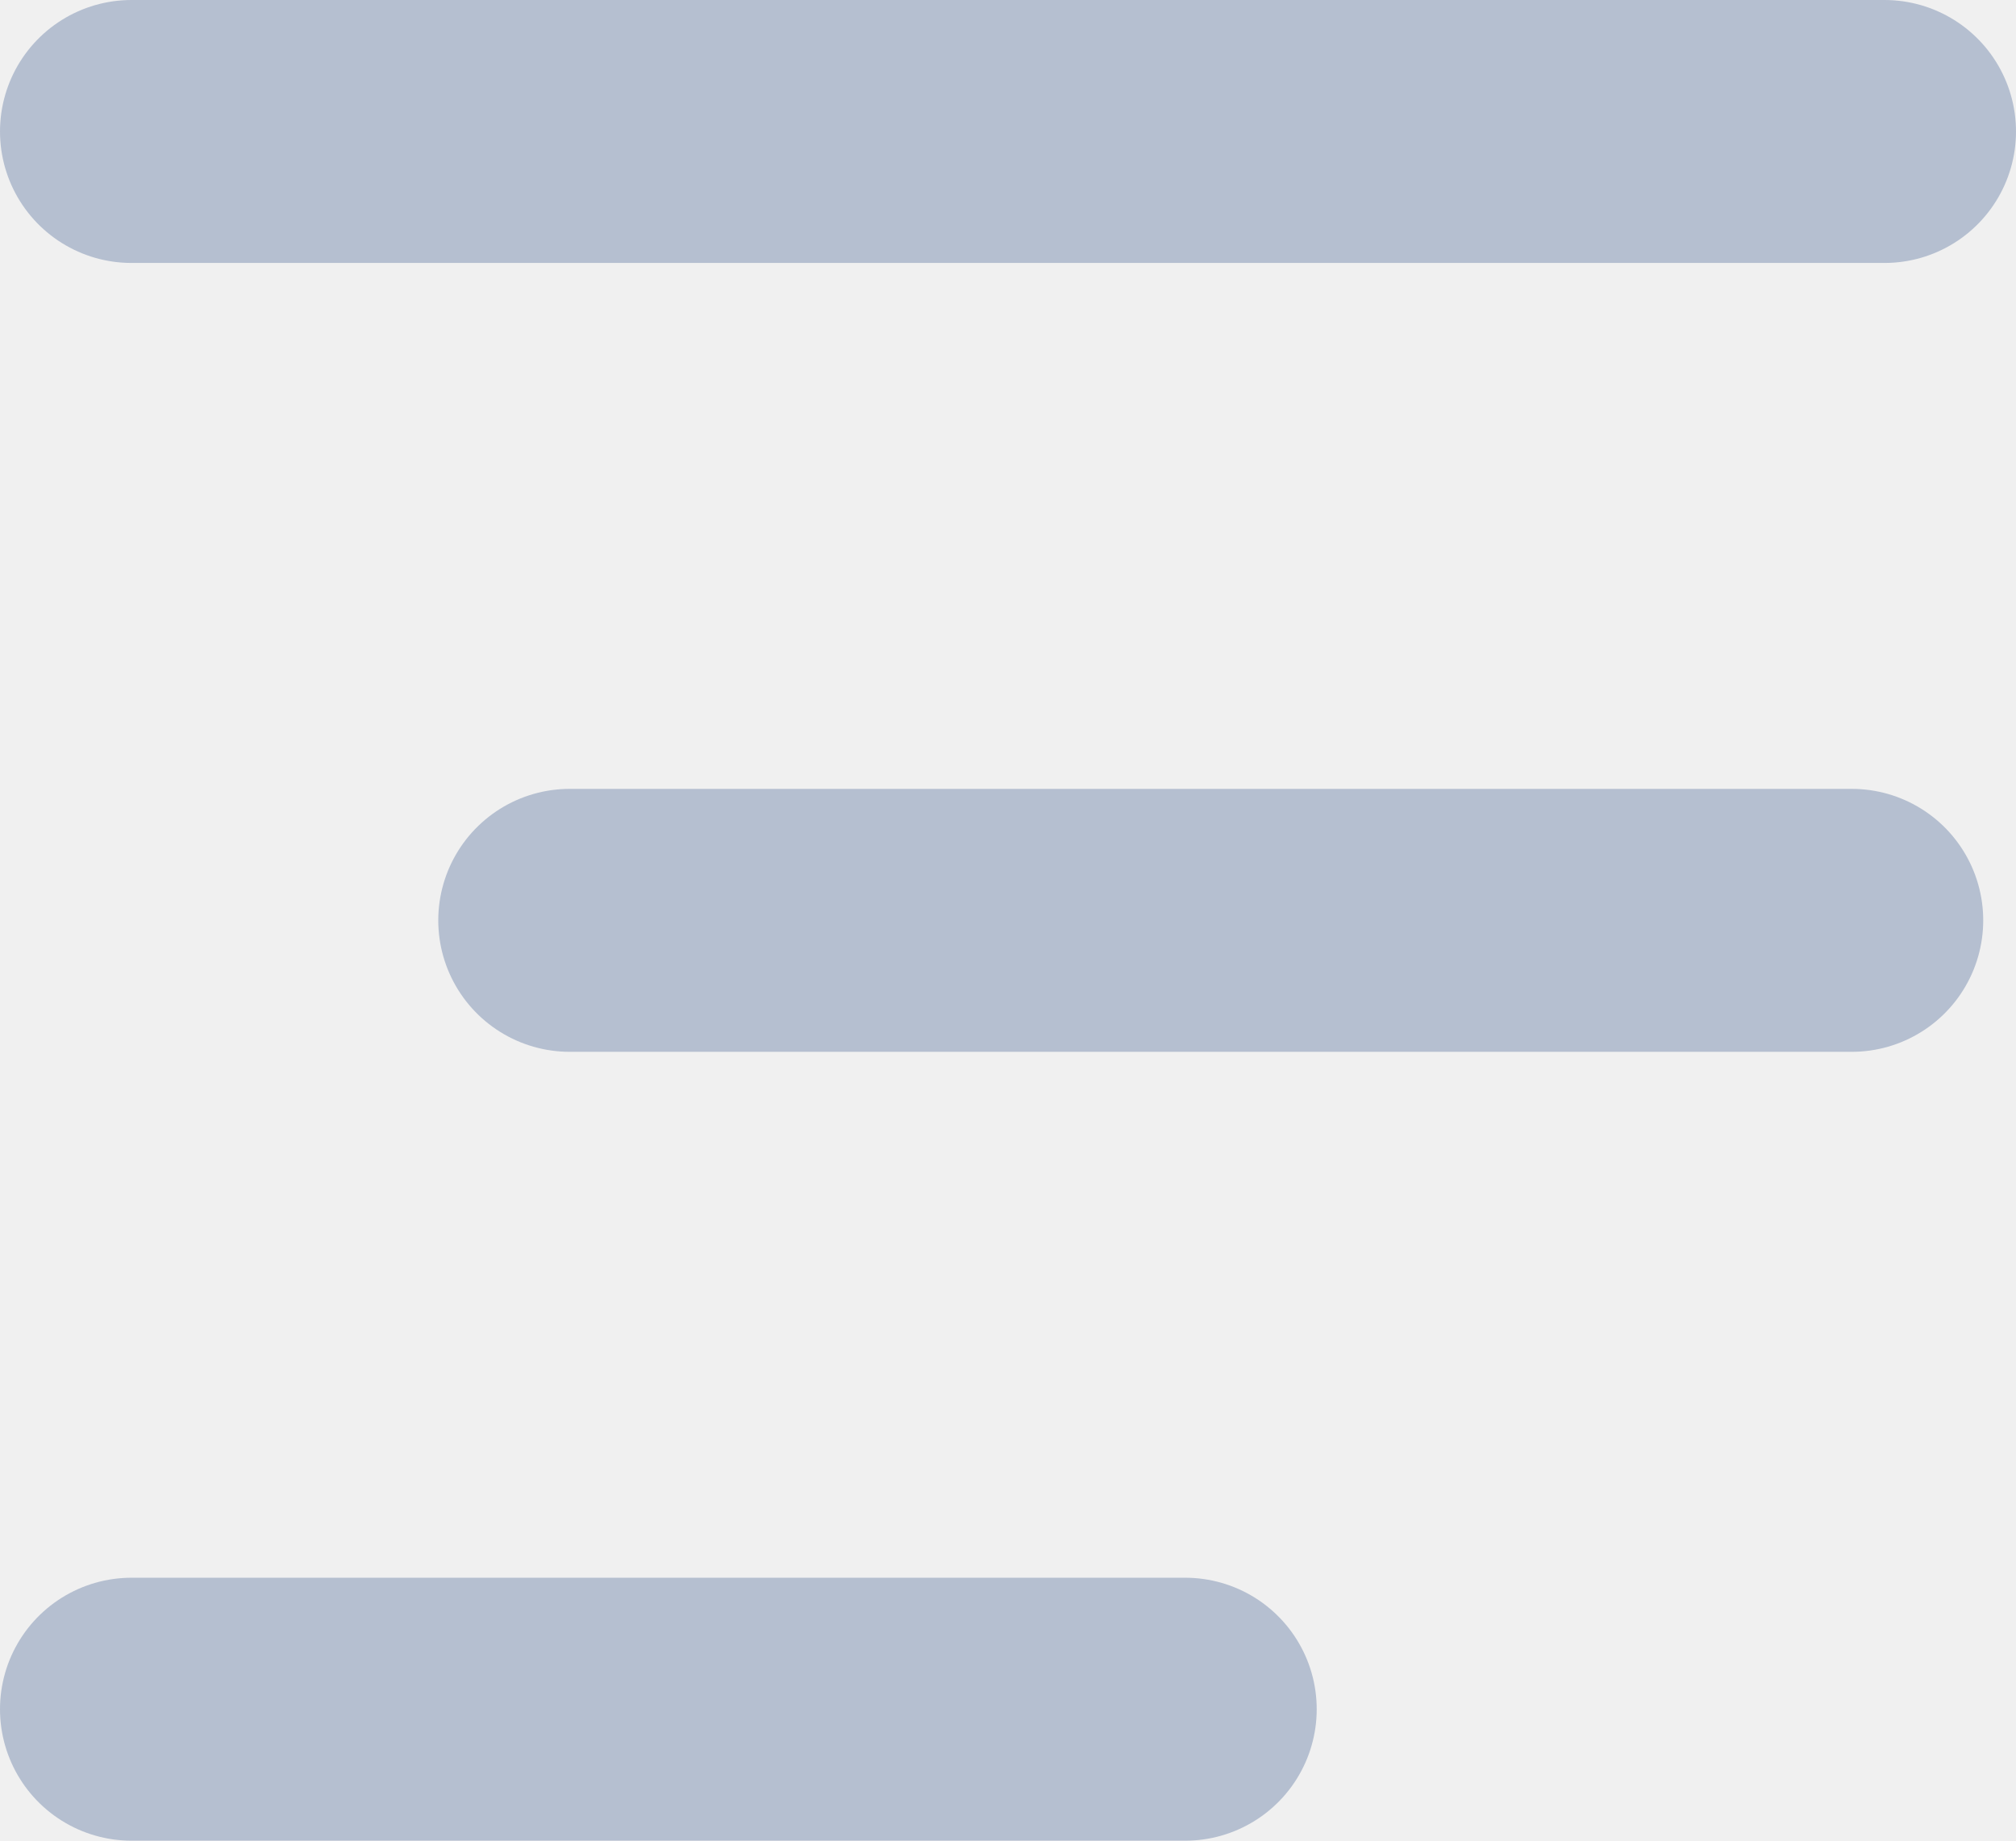
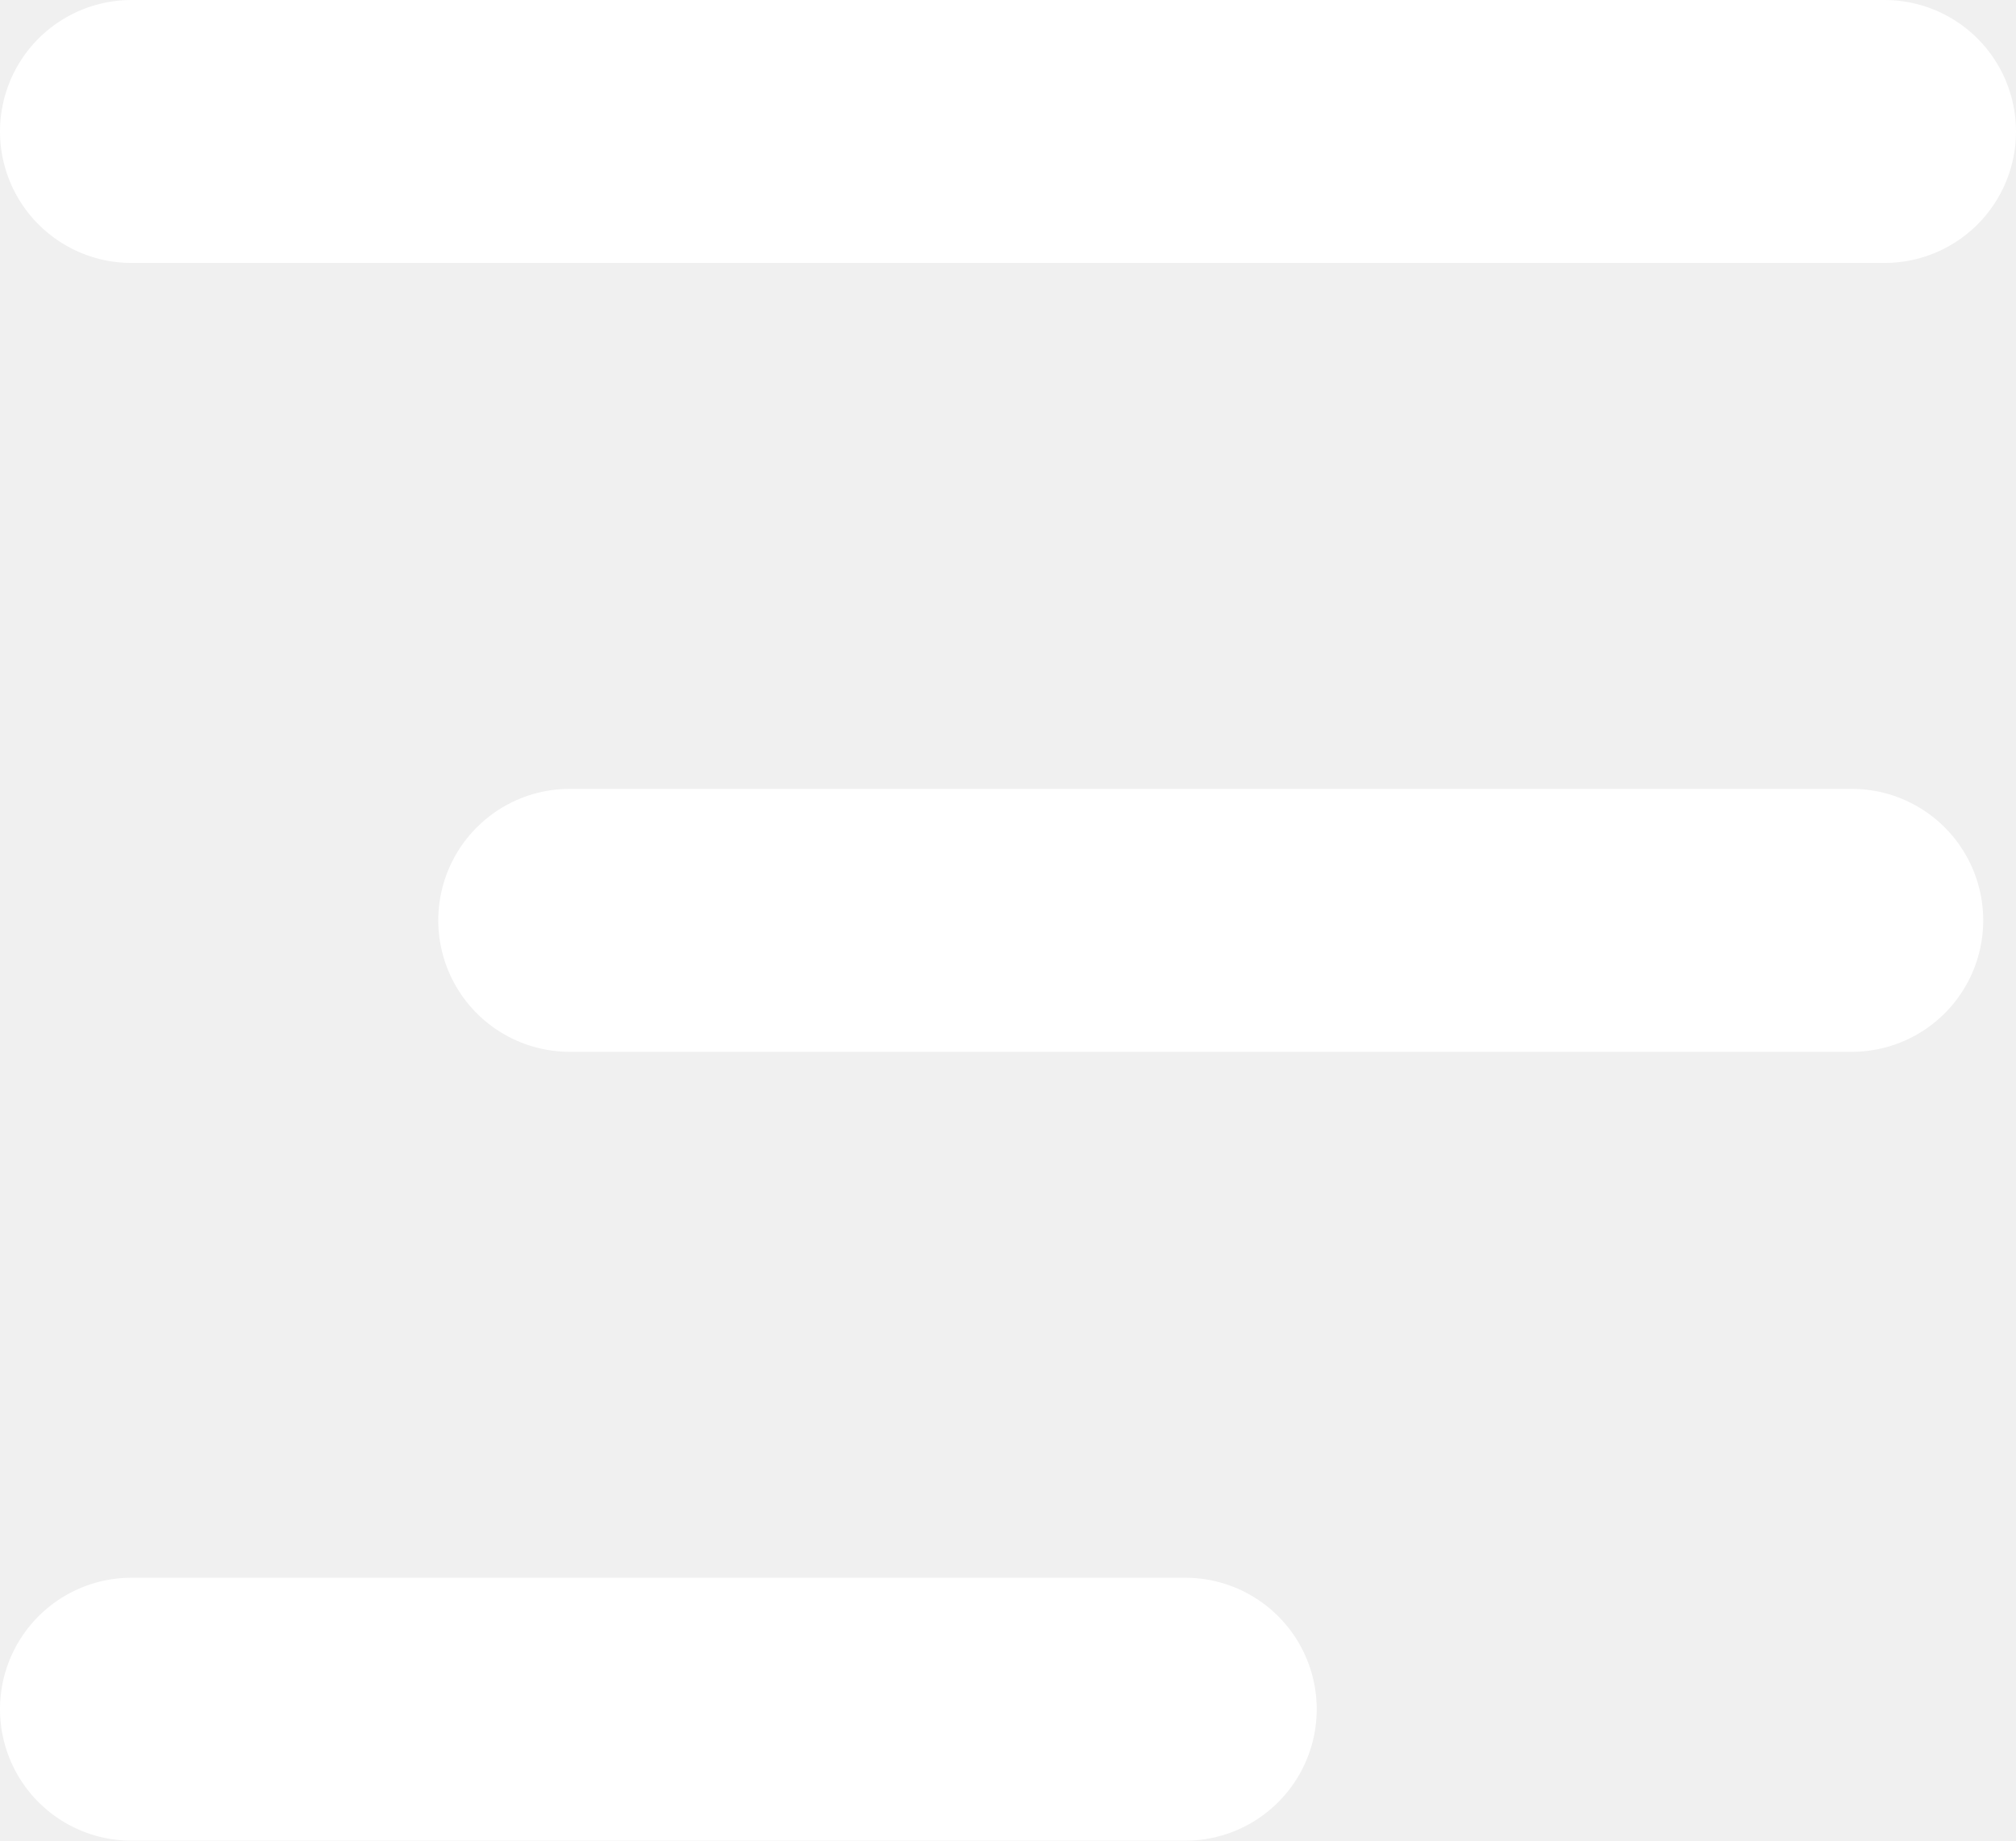
<svg xmlns="http://www.w3.org/2000/svg" width="23" height="21" viewBox="0 0 23 21">
  <g id="Group_223" data-name="Group 223" transform="translate(-24 -62)">
-     <path id="Line" d="M0,1H20" transform="translate(25.5 62.5)" fill="none" stroke="#b5bfd0" stroke-linecap="round" stroke-linejoin="round" stroke-miterlimit="10" stroke-width="3" />
-     <path id="Line_Copy" data-name="Line Copy" d="M0,1H14.626" transform="translate(30.5 71.5)" fill="none" stroke="#b5bfd0" stroke-linecap="round" stroke-linejoin="round" stroke-miterlimit="10" stroke-width="3" />
-     <path id="Line_Copy_2" data-name="Line Copy 2" d="M0,1H12.022" transform="translate(25.5 80.5)" fill="none" stroke="#b5bfd0" stroke-linecap="round" stroke-linejoin="round" stroke-miterlimit="10" stroke-width="3" />
+     <path id="Line" d="M0,1H20" transform="translate(25.5 62.5)" fill="none" stroke="#ffffff" stroke-linecap="round" stroke-linejoin="round" stroke-miterlimit="10" stroke-width="3" />
+     <path id="Line_Copy" data-name="Line Copy" d="M0,1H14.626" transform="translate(30.5 71.5)" fill="none" stroke="#ffffff" stroke-linecap="round" stroke-linejoin="round" stroke-miterlimit="10" stroke-width="3" />
+     <path id="Line_Copy_2" data-name="Line Copy 2" d="M0,1H12.022" transform="translate(25.5 80.5)" fill="none" stroke="#ffffff" stroke-linecap="round" stroke-linejoin="round" stroke-miterlimit="10" stroke-width="3" />
  </g>
</svg>
